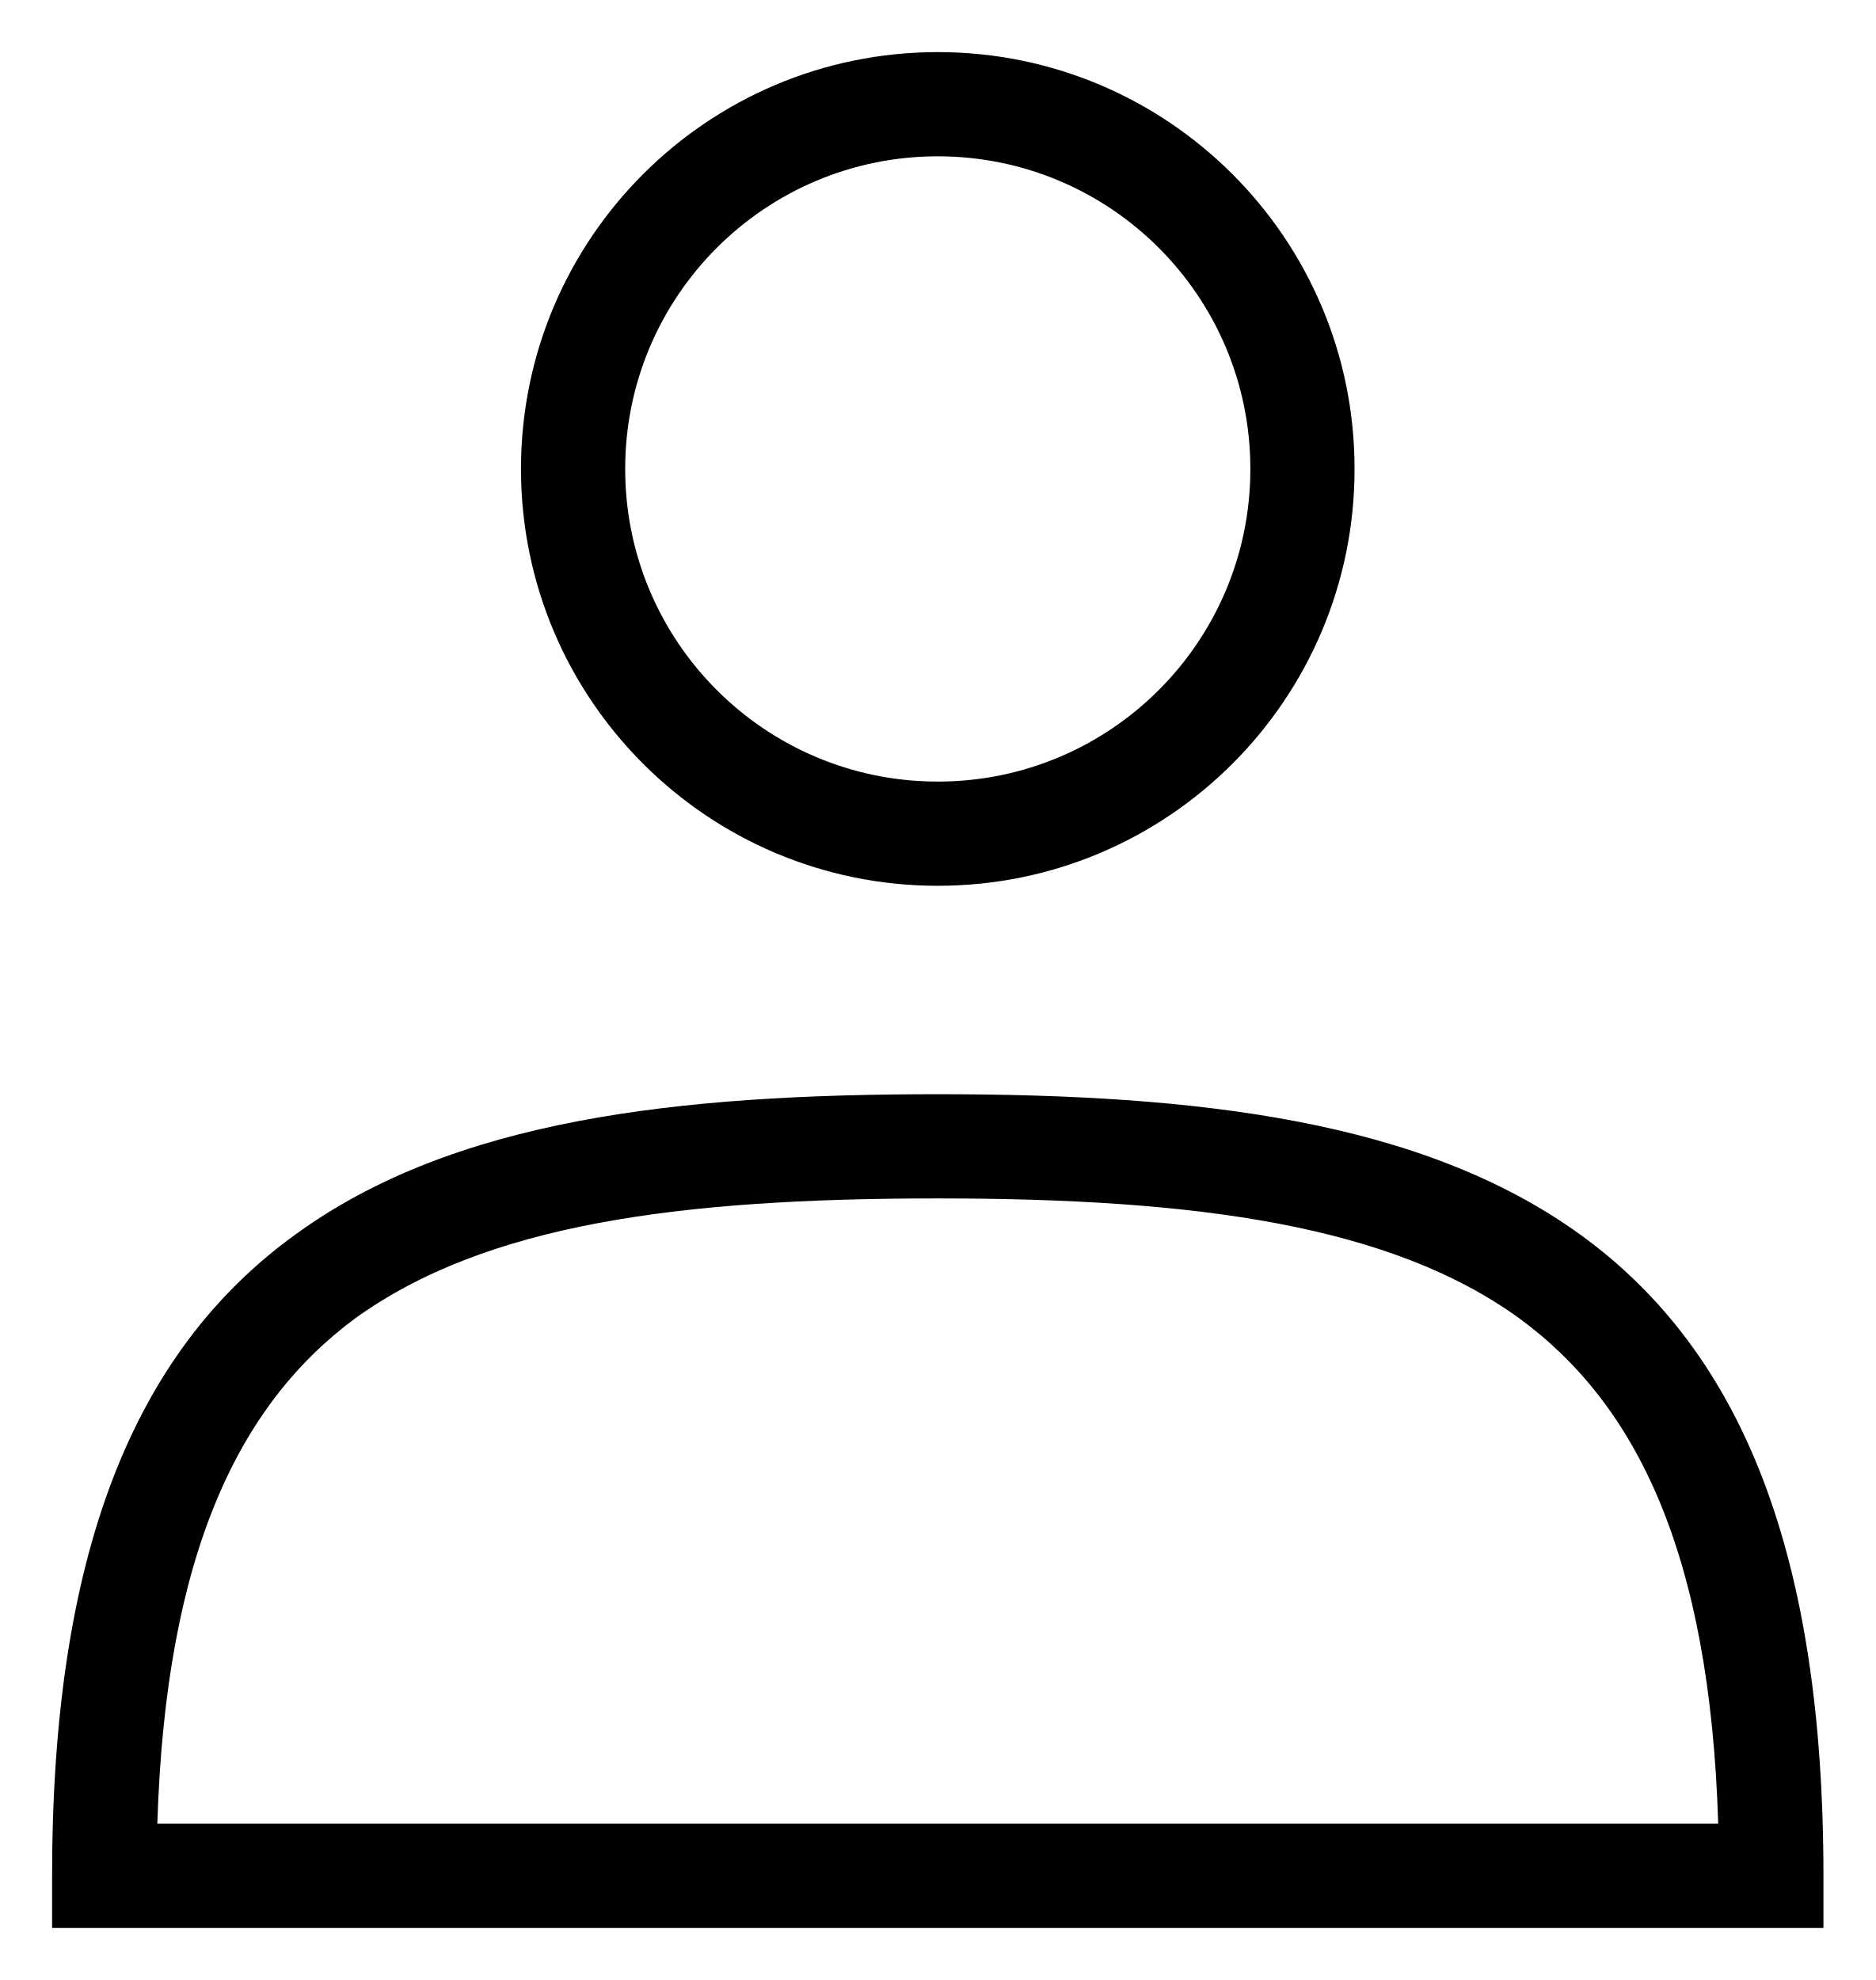
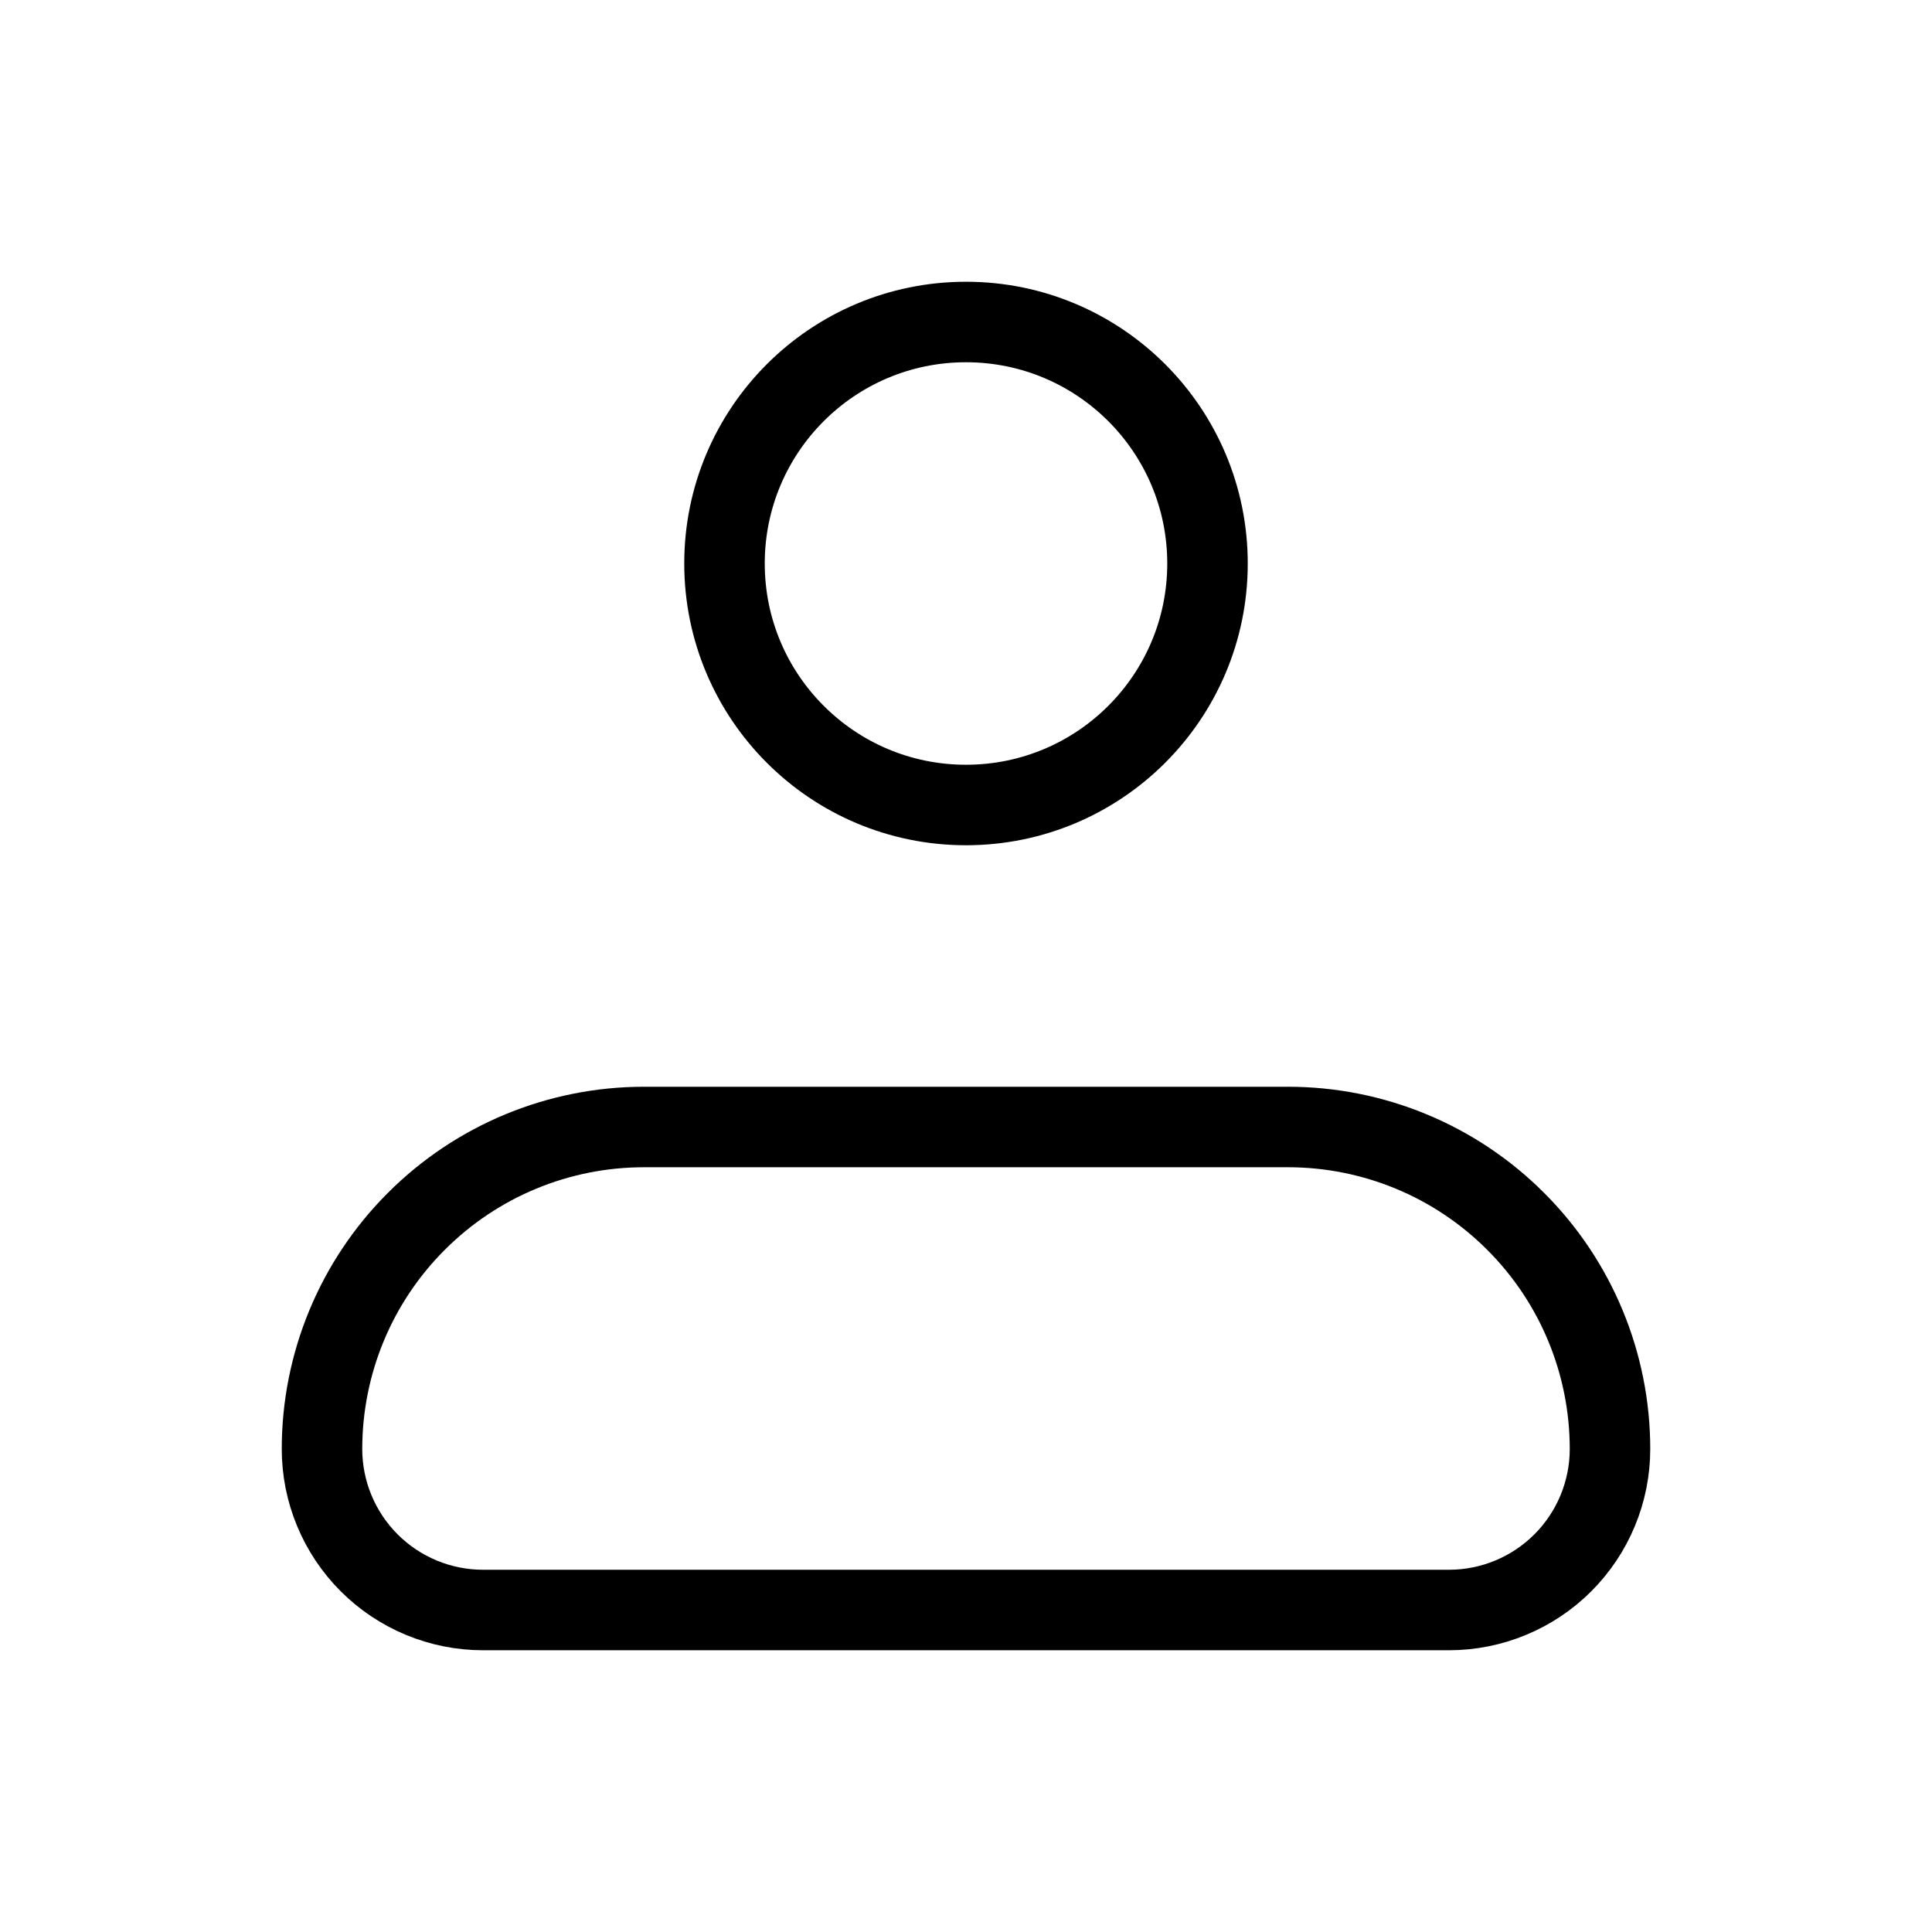
- <svg xmlns="http://www.w3.org/2000/svg" fill="none" class="icon icon-account" viewBox="0 0 18 19">
-   <path fill="currentColor" fill-rule="evenodd" d="M6 4.5a3 3 0 1 1 6 0 3 3 0 0 1-6 0m3-4a4 4 0 1 0 0 8 4 4 0 0 0 0-8m5.58 12.15c1.12.82 1.83 2.24 1.91 4.85H1.51c.08-2.6.79-4.03 1.9-4.85C4.66 11.75 6.5 11.5 9 11.5s4.35.26 5.58 1.15M9 10.5c-2.5 0-4.65.24-6.17 1.35C1.27 12.98.5 14.93.5 18v.5h17V18c0-3.07-.77-5.02-2.33-6.15-1.52-1.1-3.67-1.35-6.17-1.35" clip-rule="evenodd" />
+ <svg xmlns="http://www.w3.org/2000/svg" class="icon icon-account" width="24" height="24" viewBox="0 0 24 24" fill="none">
+   <path d="M4 18C4 16.939 4.421 15.922 5.172 15.172C5.922 14.421 6.939 14 8 14H16C17.061 14 18.078 14.421 18.828 15.172C19.579 15.922 20 16.939 20 18C20 18.53 19.789 19.039 19.414 19.414C19.039 19.789 18.53 20 18 20H6C5.47 20 4.961 19.789 4.586 19.414C4.211 19.039 4 18.53 4 18Z" stroke="currentColor" stroke-linejoin="round" />
+   <path d="M12 10C13.657 10 15 8.657 15 7C15 5.343 13.657 4 12 4C10.343 4 9 5.343 9 7C9 8.657 10.343 10 12 10Z" stroke="currentColor" />
</svg>
